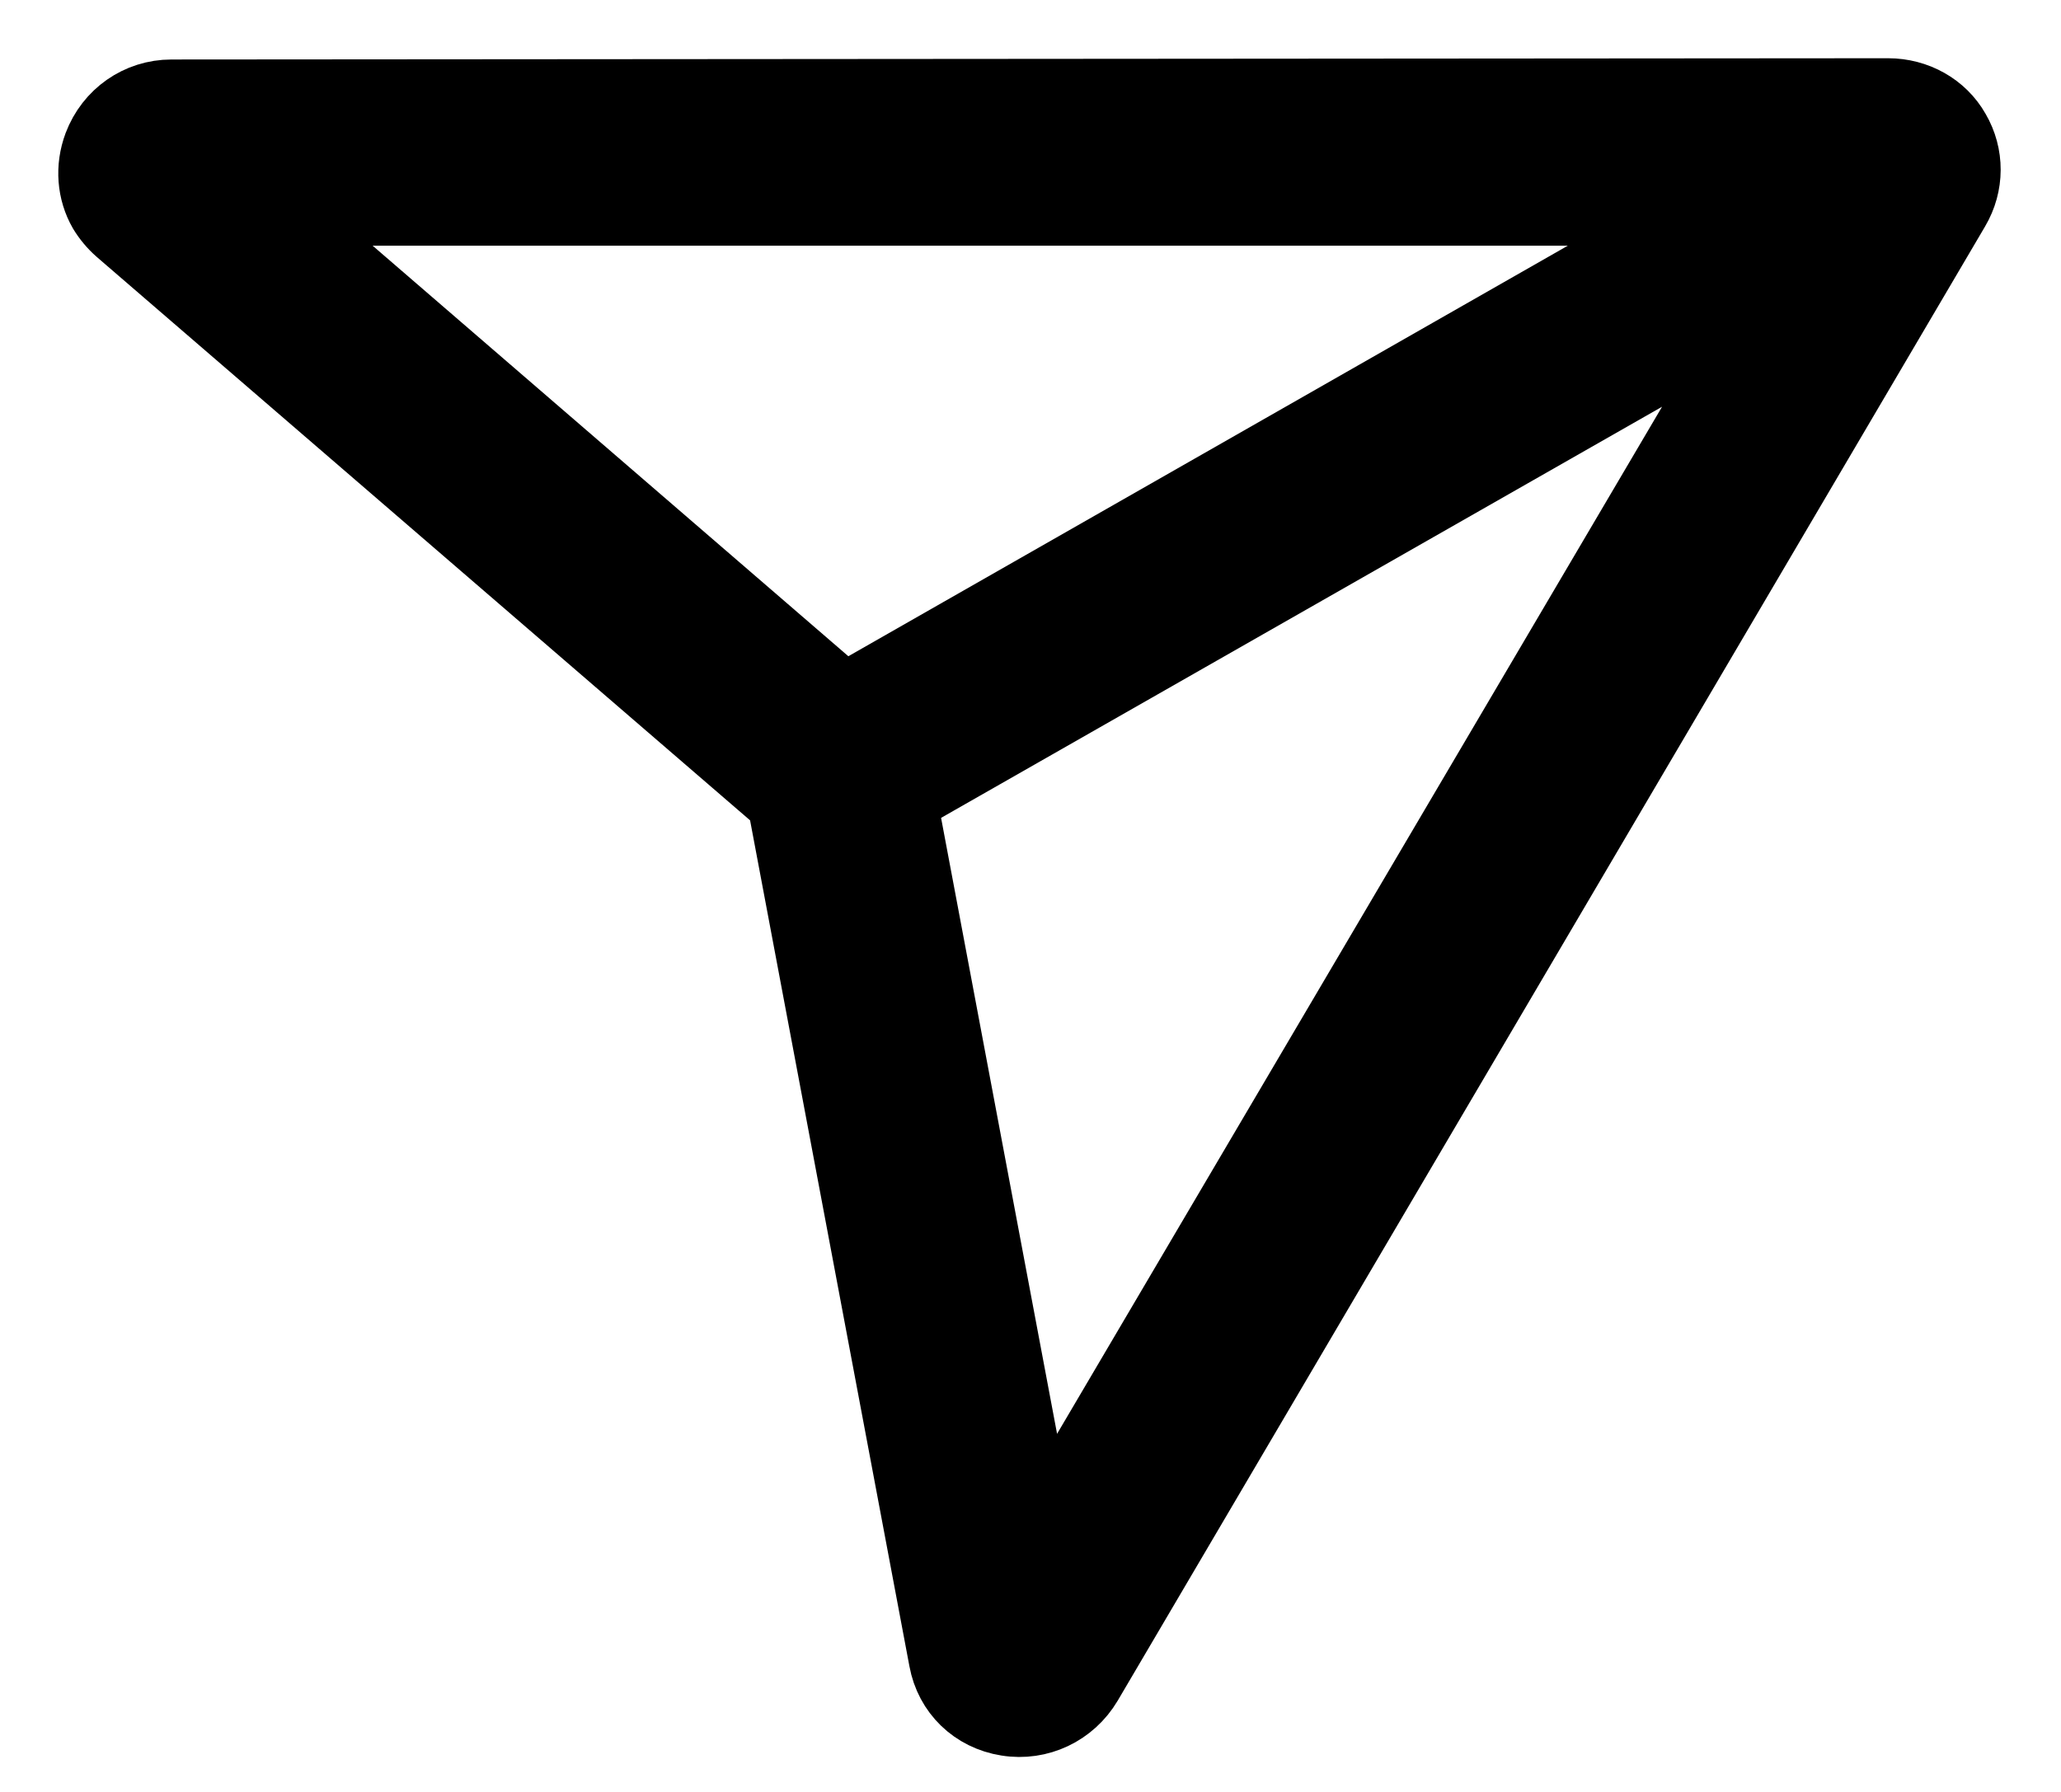
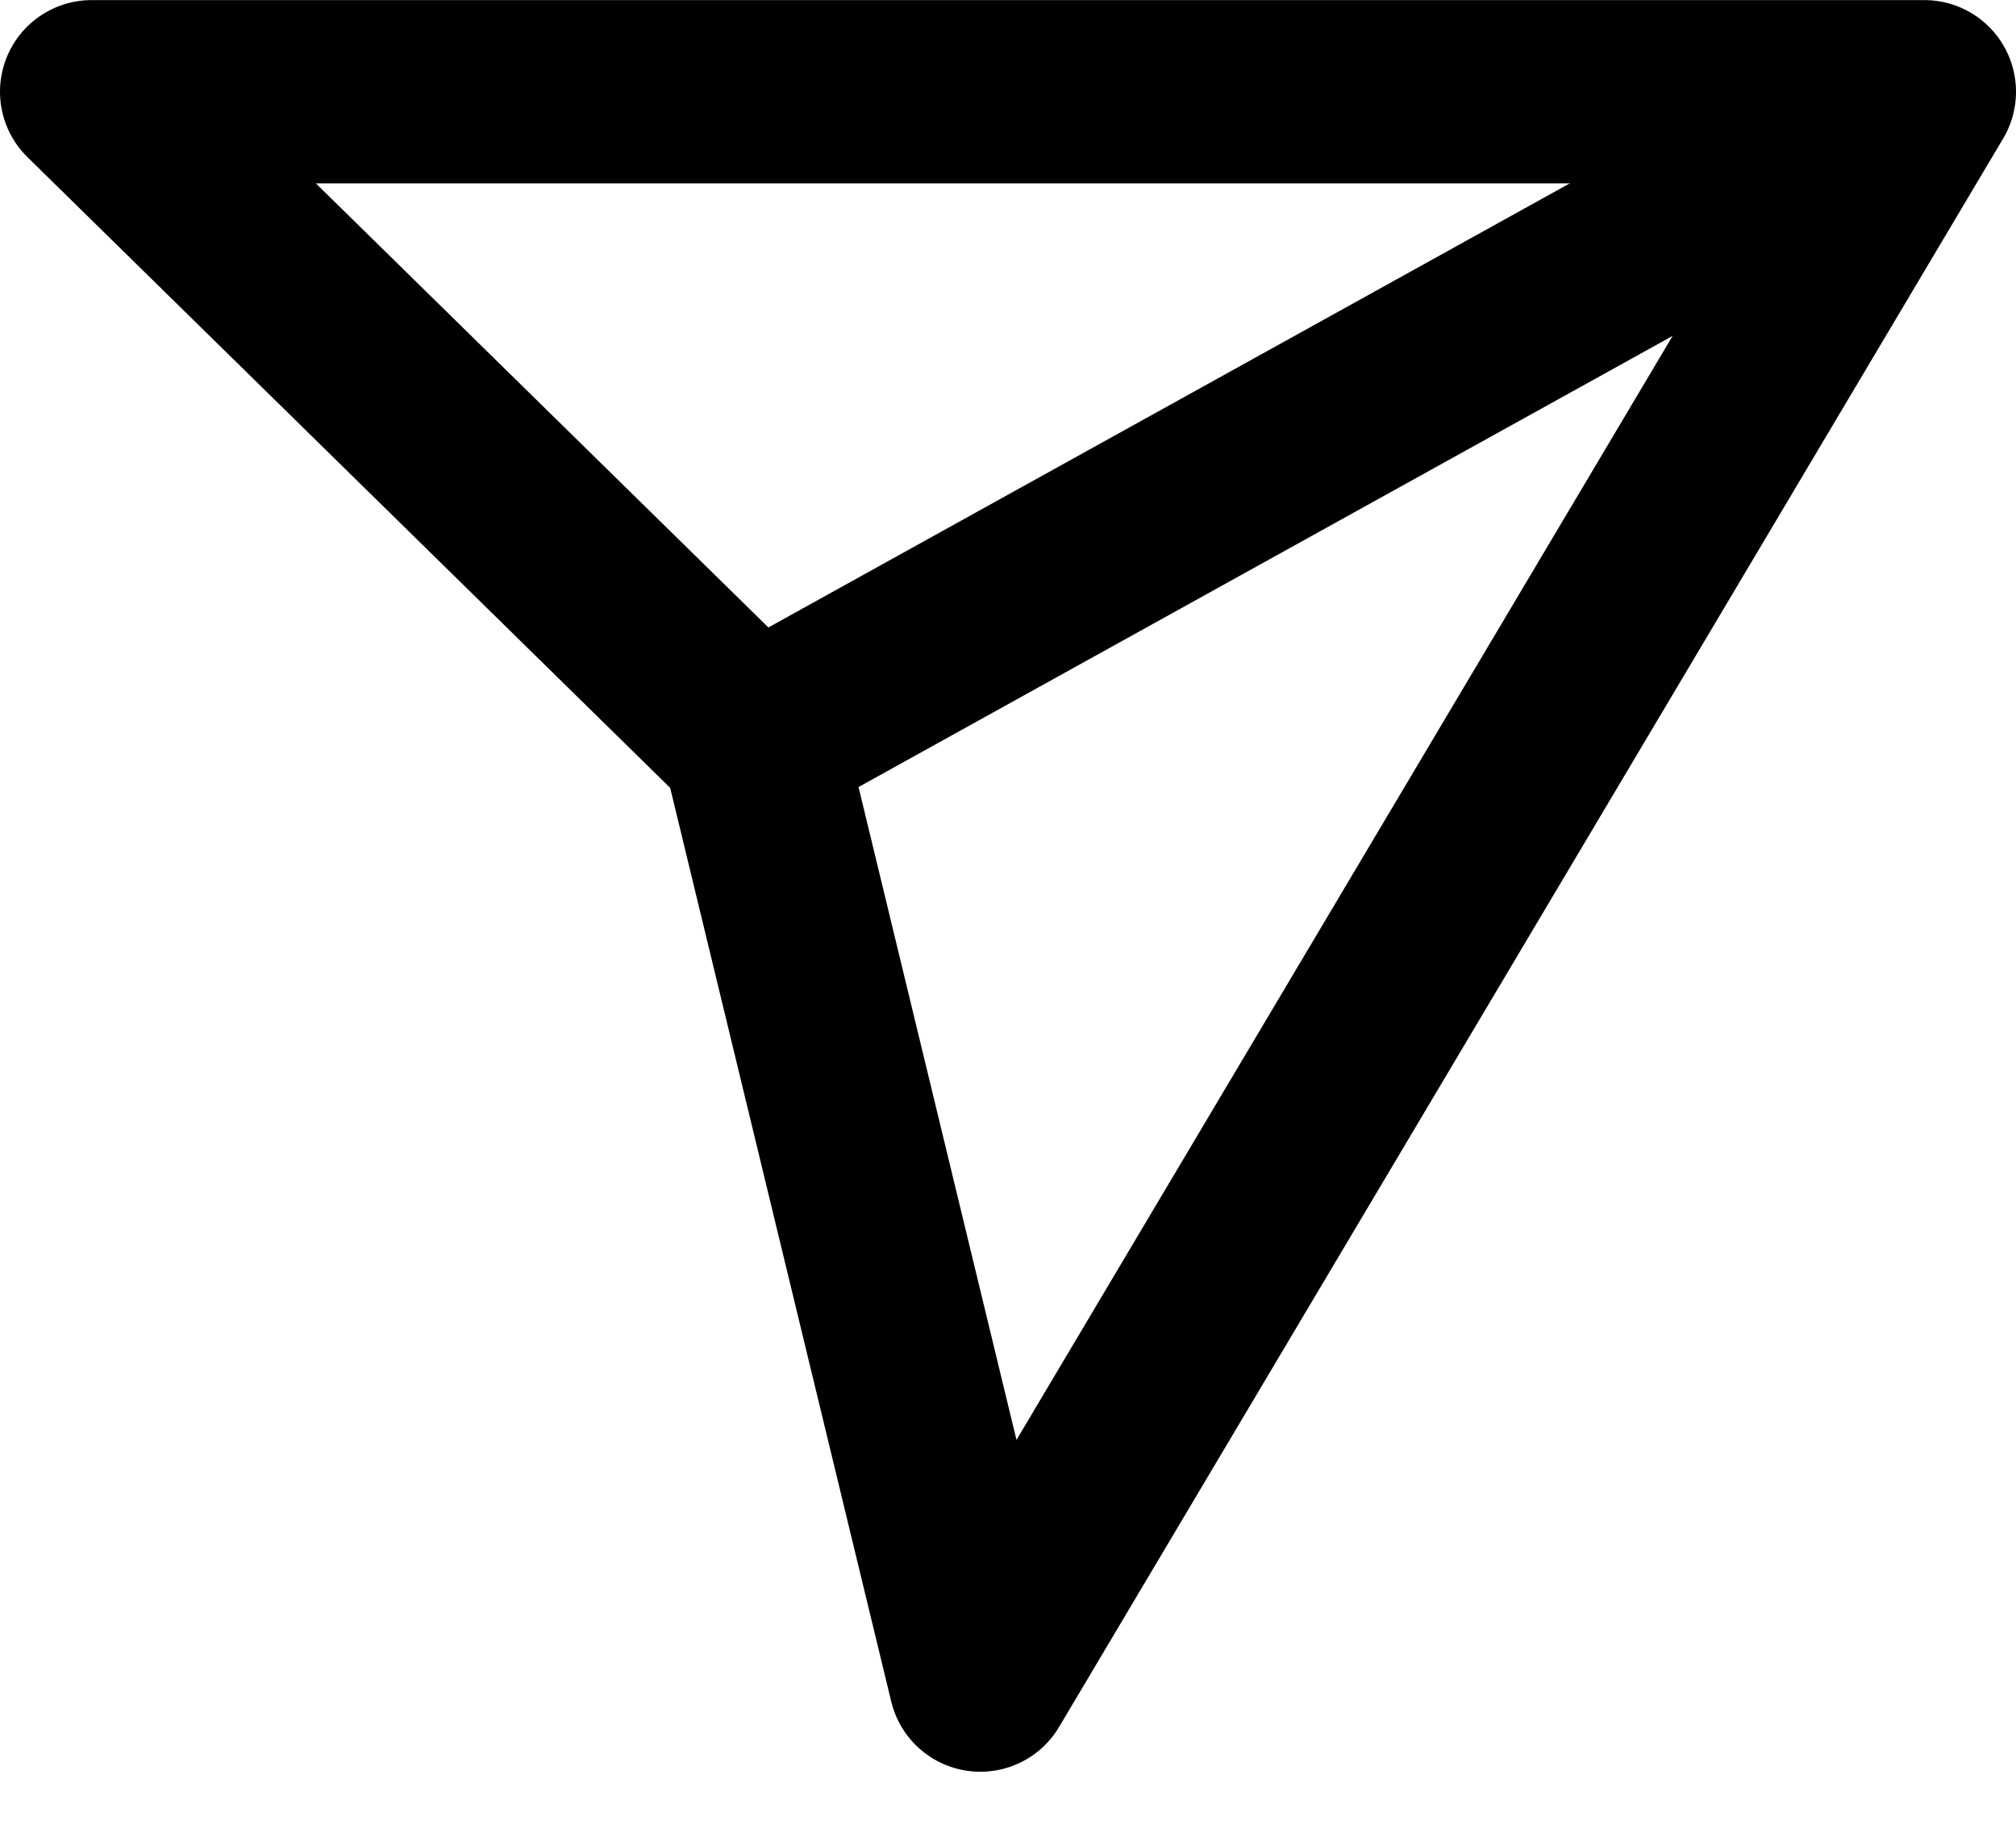
- <svg xmlns="http://www.w3.org/2000/svg" width="23" height="20" viewBox="0 0 23 20" fill="none">
-   <path fill-rule="evenodd" clip-rule="evenodd" d="M21.855 1.445C21.698 1.167 21.396 1 21.071 1L1.914 1.014C1.529 1.014 1.195 1.251 1.06 1.608C0.963 1.868 0.986 2.146 1.116 2.373C1.167 2.457 1.232 2.536 1.311 2.605L8.692 8.971L10.493 18.534C10.562 18.91 10.85 19.188 11.23 19.248C11.606 19.309 11.977 19.132 12.172 18.803L21.851 2.35C22.018 2.067 22.018 1.724 21.855 1.445ZM3.217 2.392H18.816L9.426 7.751L3.217 2.392ZM11.625 16.984L10.112 8.948L19.517 3.584L11.625 16.984Z" fill="black" stroke="black" stroke-width="0.7" />
+ <svg xmlns="http://www.w3.org/2000/svg" width="22" height="20" viewBox="0 0 22 20" fill="none">
+   <path d="M21 1L8.218 8.083" stroke="black" stroke-width="2" stroke-linejoin="round" />
+   <path d="M10.698 18.334L21 1.001H1L8.218 8.084L10.698 18.334Z" stroke="black" stroke-width="2" stroke-linejoin="round" />
</svg>
